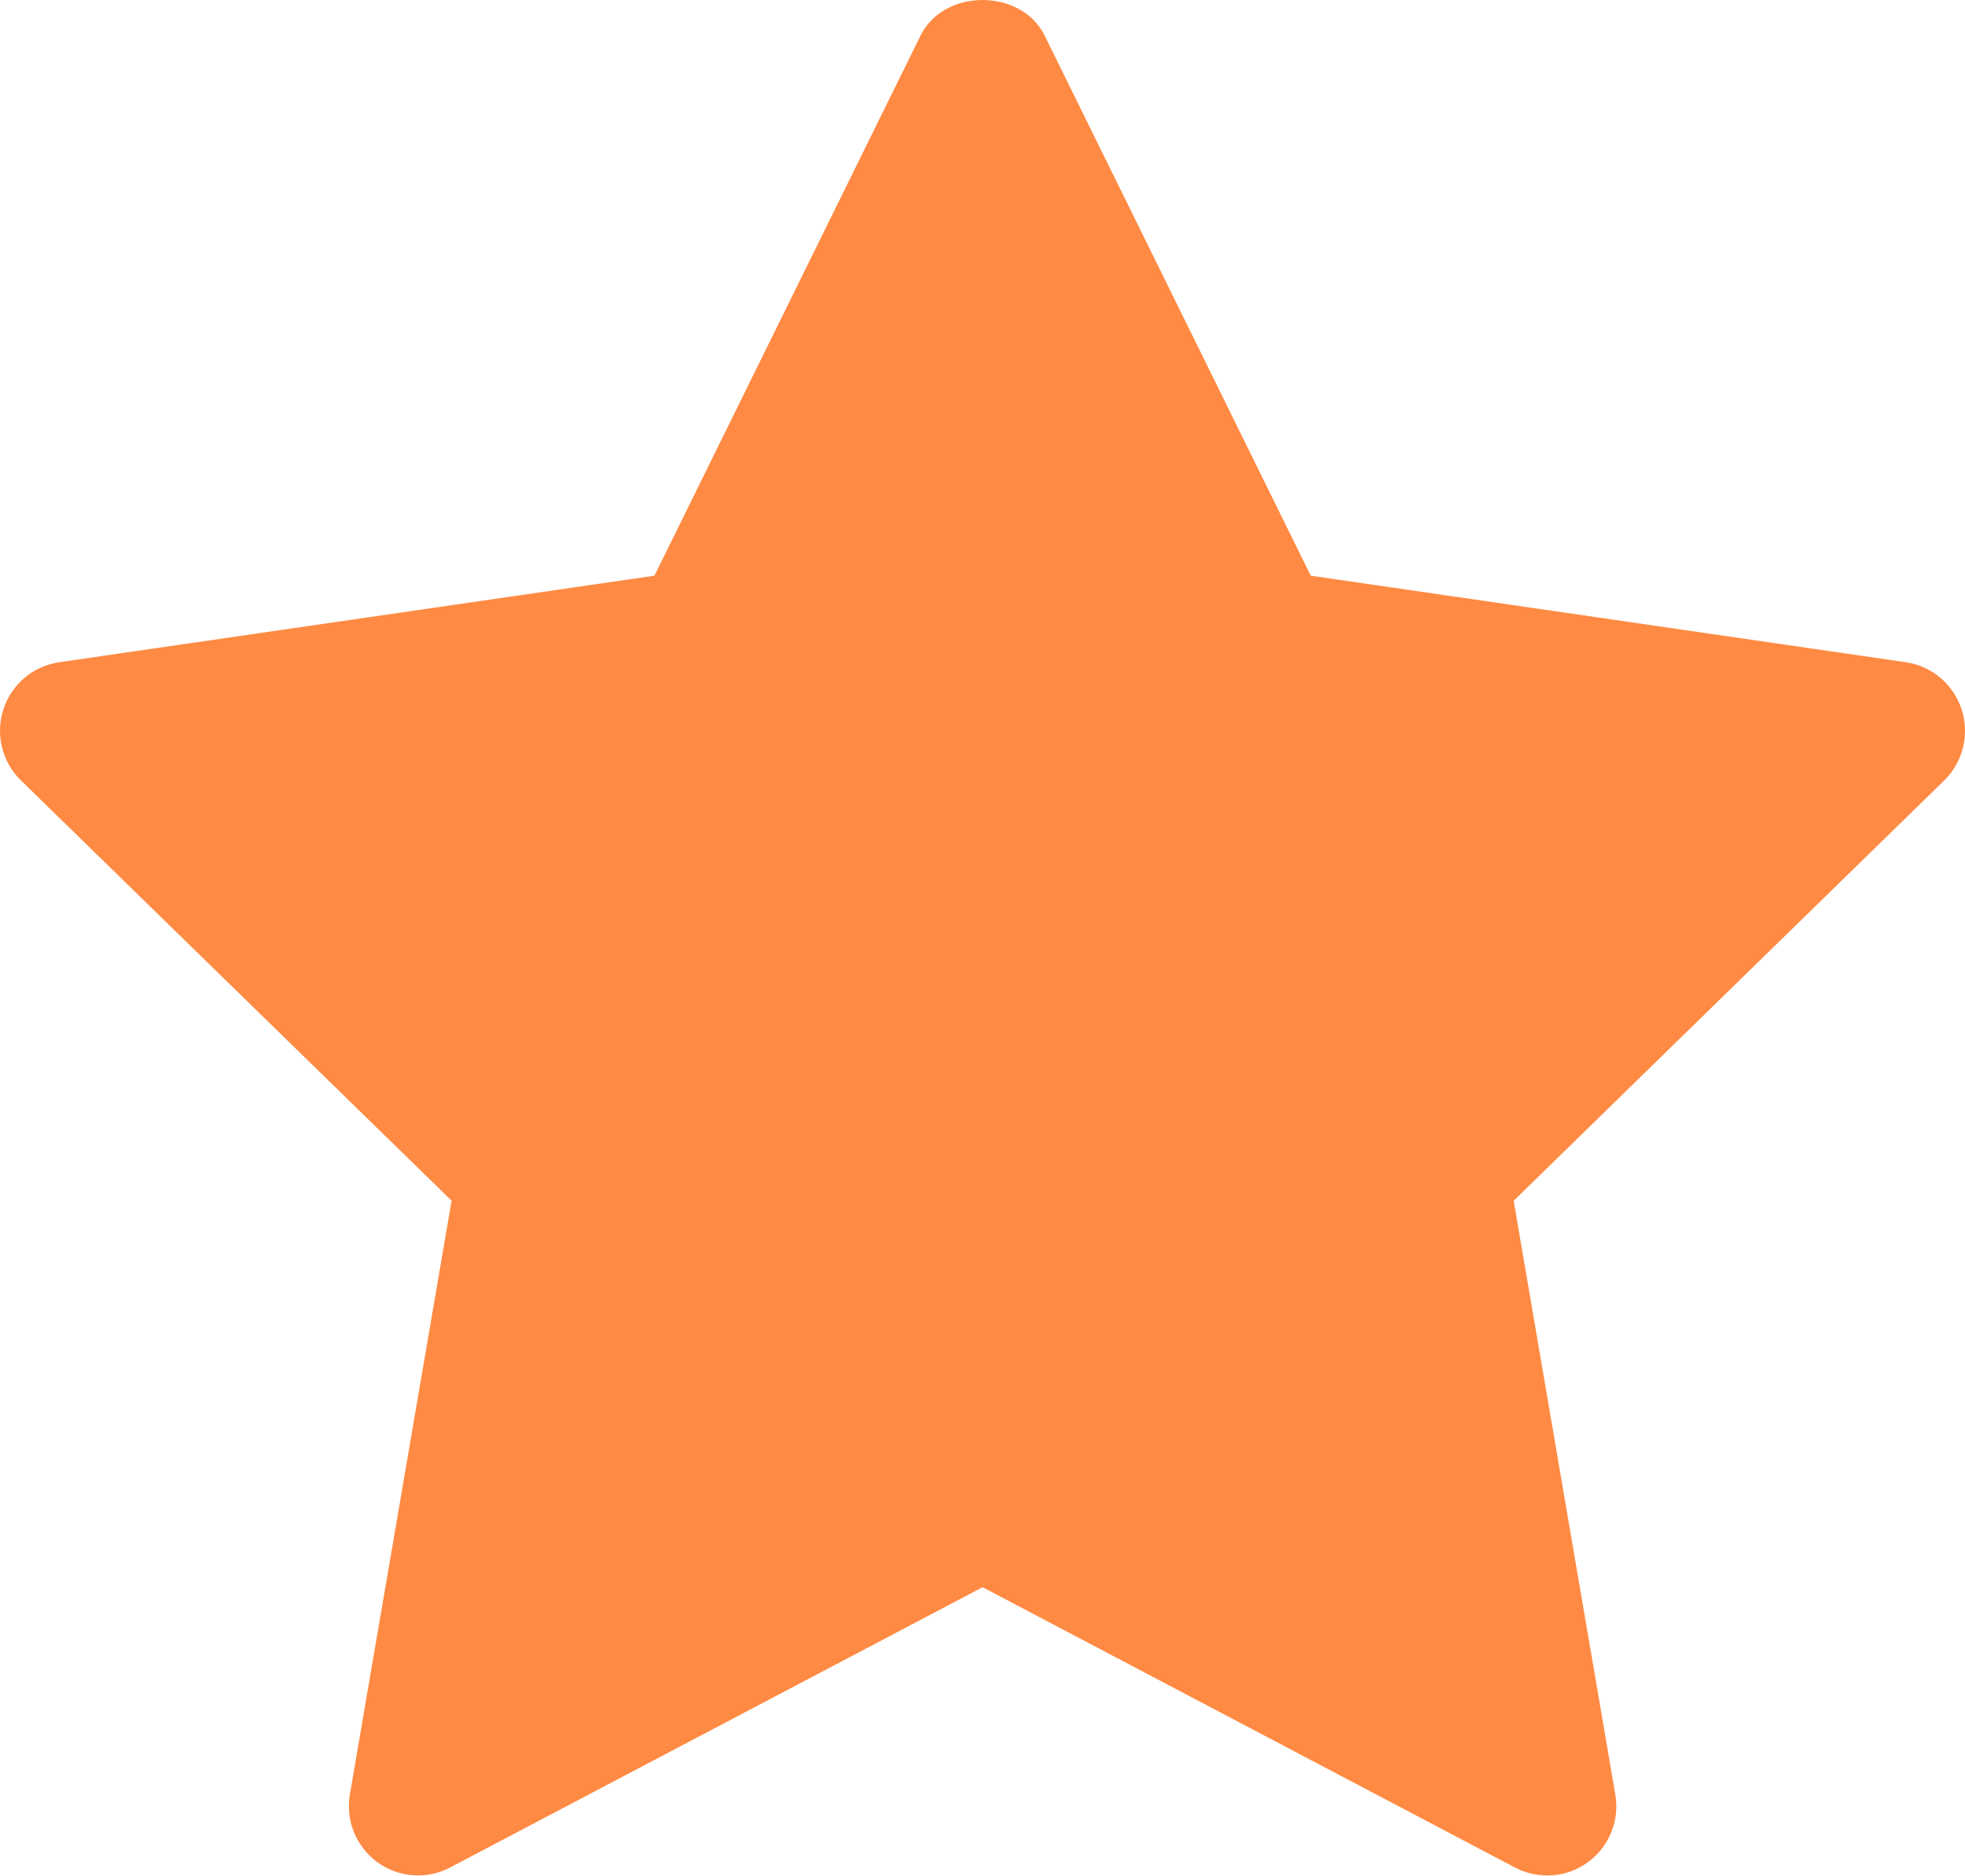
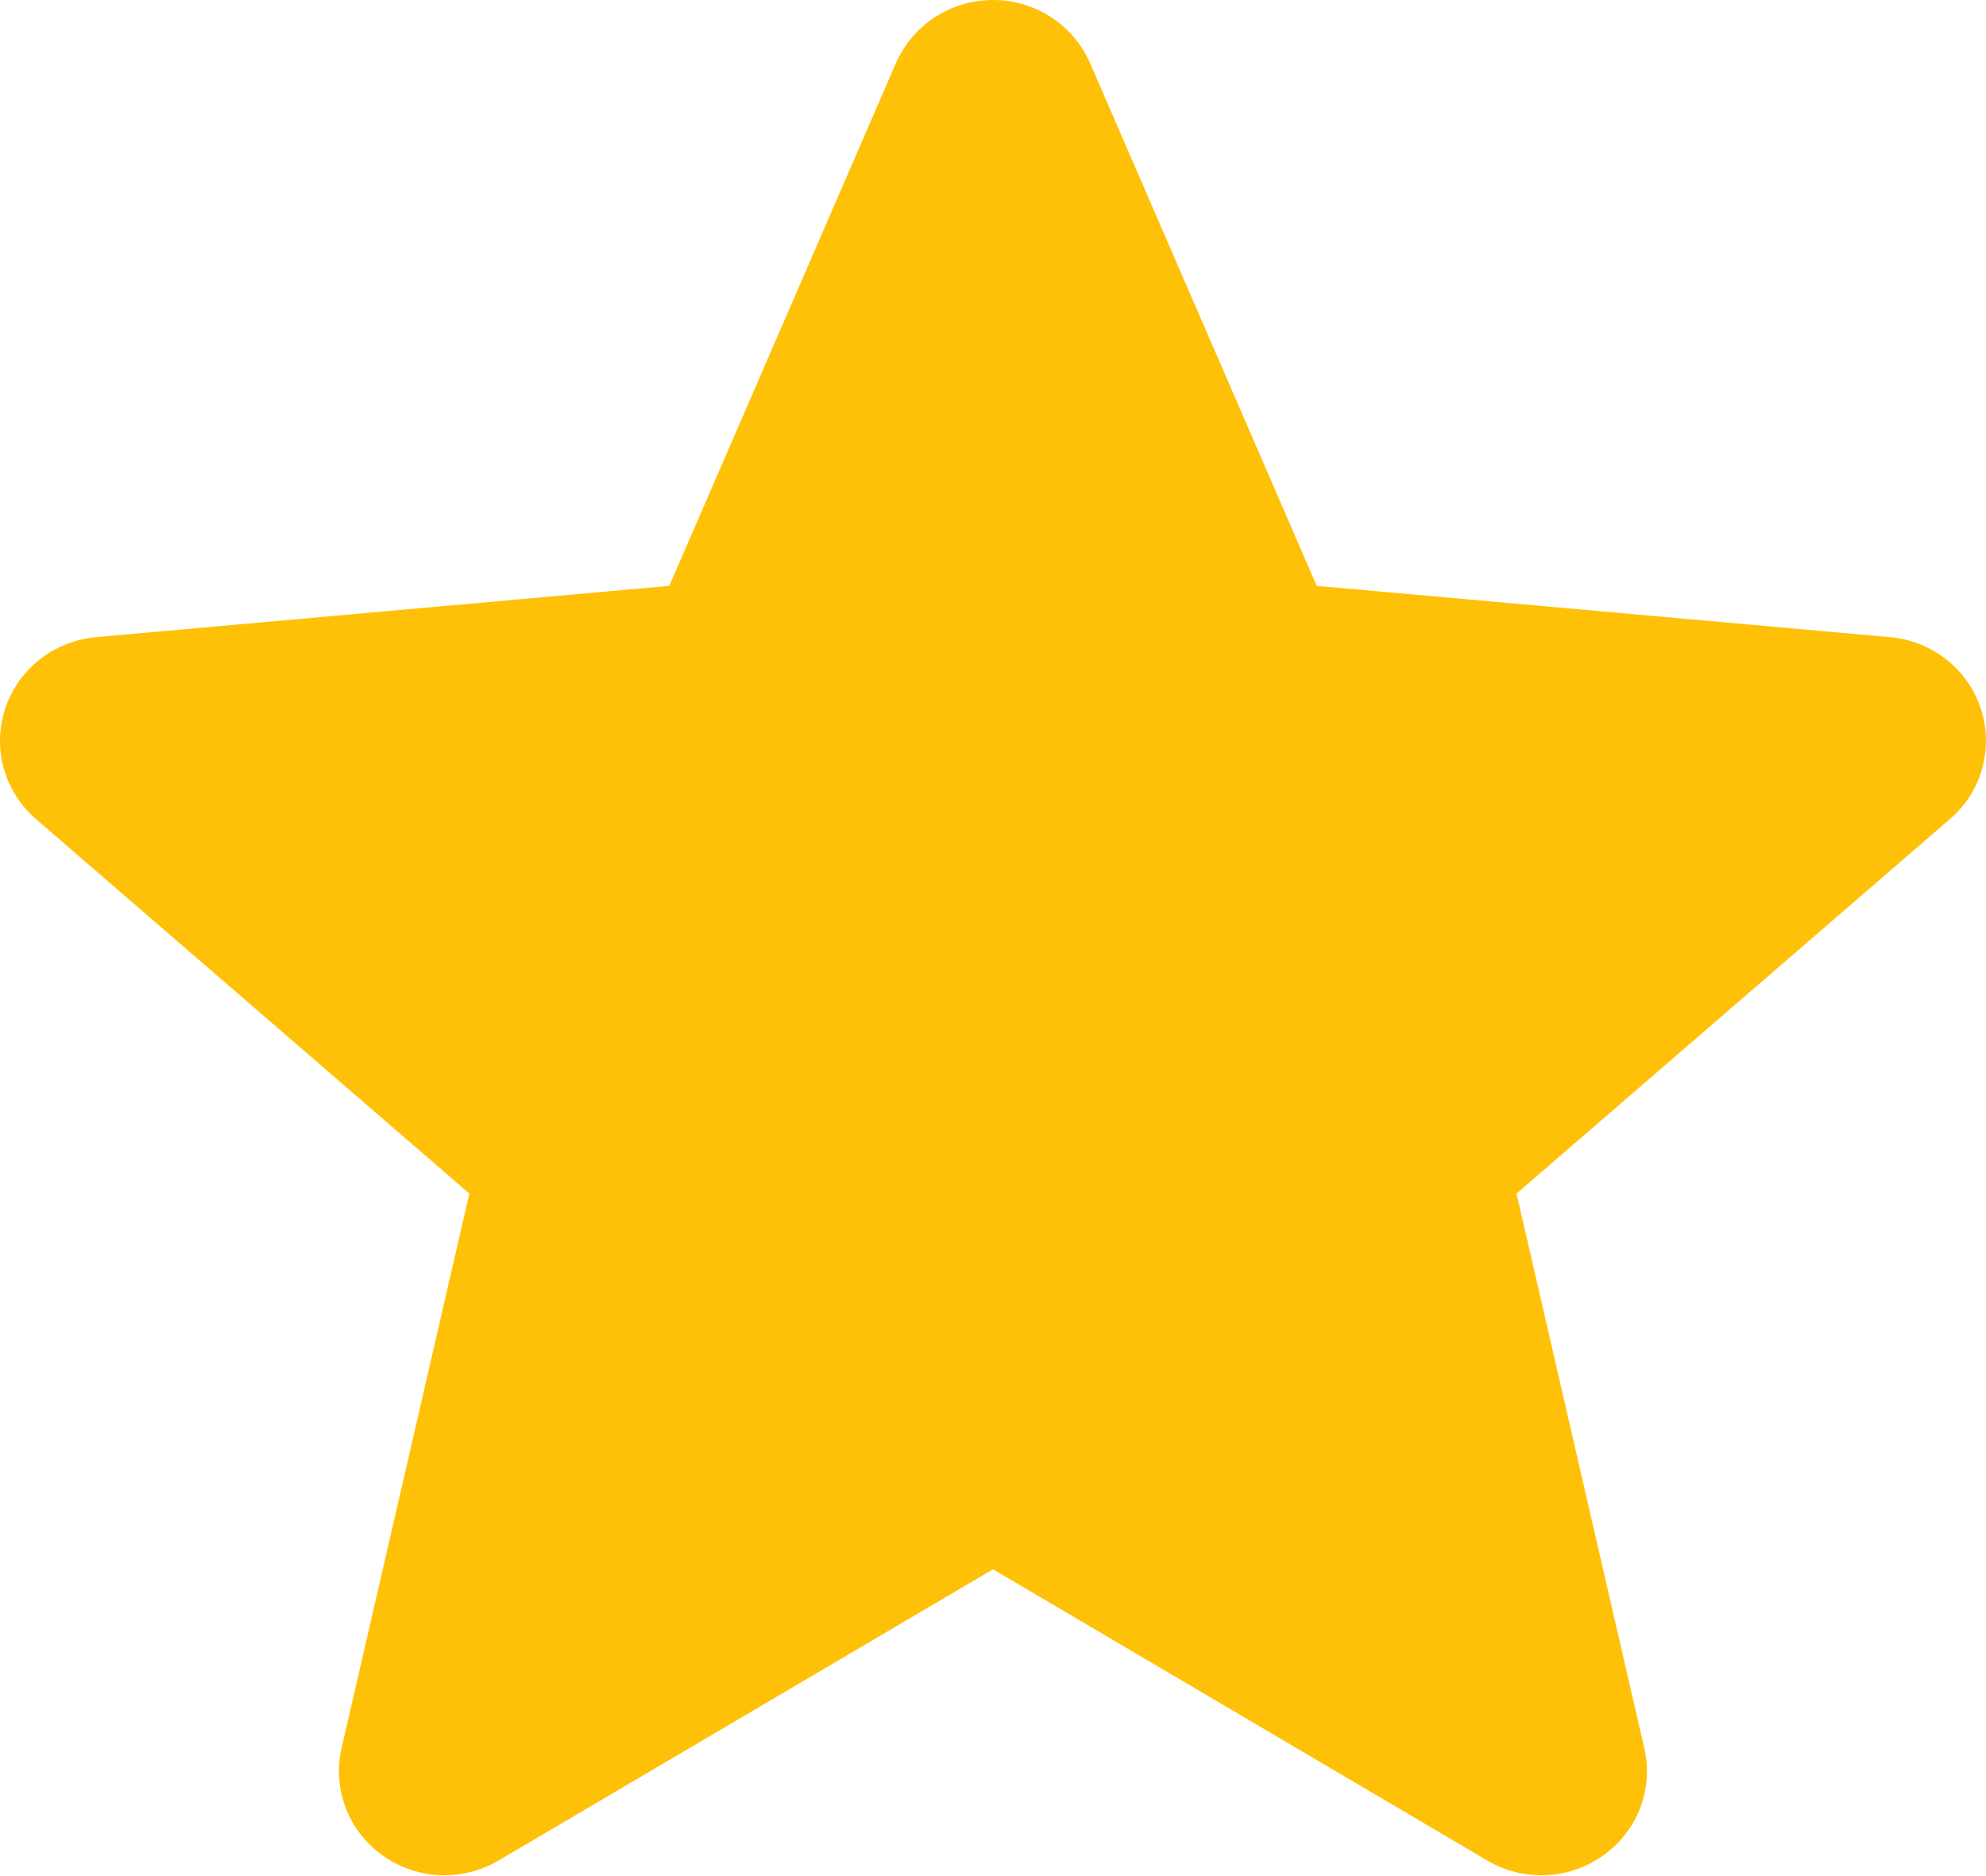
- <svg xmlns="http://www.w3.org/2000/svg" width="22" height="21" viewBox="0 0 22 21" fill="none">
-   <path d="M21.768 8.738L16.947 13.445L18.085 20.094C18.11 20.236 18.094 20.383 18.039 20.517C17.985 20.651 17.894 20.767 17.777 20.852C17.66 20.937 17.522 20.988 17.378 20.998C17.234 21.008 17.09 20.978 16.962 20.911L11.001 17.772L5.04 20.91C4.913 20.977 4.768 21.008 4.624 20.997C4.48 20.987 4.342 20.936 4.225 20.851C4.108 20.766 4.018 20.65 3.963 20.516C3.909 20.382 3.893 20.236 3.917 20.093L5.056 13.444L0.234 8.738C0.13 8.637 0.057 8.509 0.023 8.368C-0.012 8.227 -0.007 8.08 0.038 7.942C0.083 7.805 0.165 7.682 0.275 7.589C0.386 7.496 0.52 7.436 0.663 7.415L7.327 6.446L10.307 0.397C10.567 -0.132 11.434 -0.132 11.695 0.397L14.675 6.446L21.338 7.415C21.481 7.436 21.615 7.497 21.725 7.59C21.835 7.683 21.917 7.806 21.962 7.943C22.007 8.08 22.012 8.228 21.978 8.368C21.944 8.508 21.871 8.636 21.768 8.738Z" fill="#FF8A43" />
+ <svg xmlns="http://www.w3.org/2000/svg" width="18" height="17" viewBox="0 0 18 17" fill="none">
+   <path d="M17.953 6.424C17.895 6.248 17.787 6.093 17.64 5.978C17.494 5.862 17.316 5.792 17.13 5.776L11.934 5.311L9.88 0.572C9.728 0.225 9.383 0 9 0C8.617 0 8.272 0.225 8.12 0.573L6.066 5.311L0.87 5.776C0.683 5.793 0.506 5.863 0.36 5.978C0.214 6.093 0.105 6.248 0.047 6.424C-0.071 6.783 0.038 7.177 0.327 7.426L4.254 10.82L3.096 15.847C3.011 16.216 3.157 16.599 3.468 16.82C3.635 16.939 3.831 17 4.028 17C4.198 17 4.367 16.955 4.519 16.866L9 14.226L13.48 16.866C13.808 17.06 14.221 17.042 14.531 16.82C14.683 16.712 14.8 16.562 14.866 16.389C14.932 16.216 14.945 16.027 14.903 15.847L13.745 10.82L17.672 7.426C17.814 7.305 17.916 7.145 17.965 6.967C18.015 6.789 18.011 6.6 17.953 6.424Z" fill="#FFC107" />
</svg>
